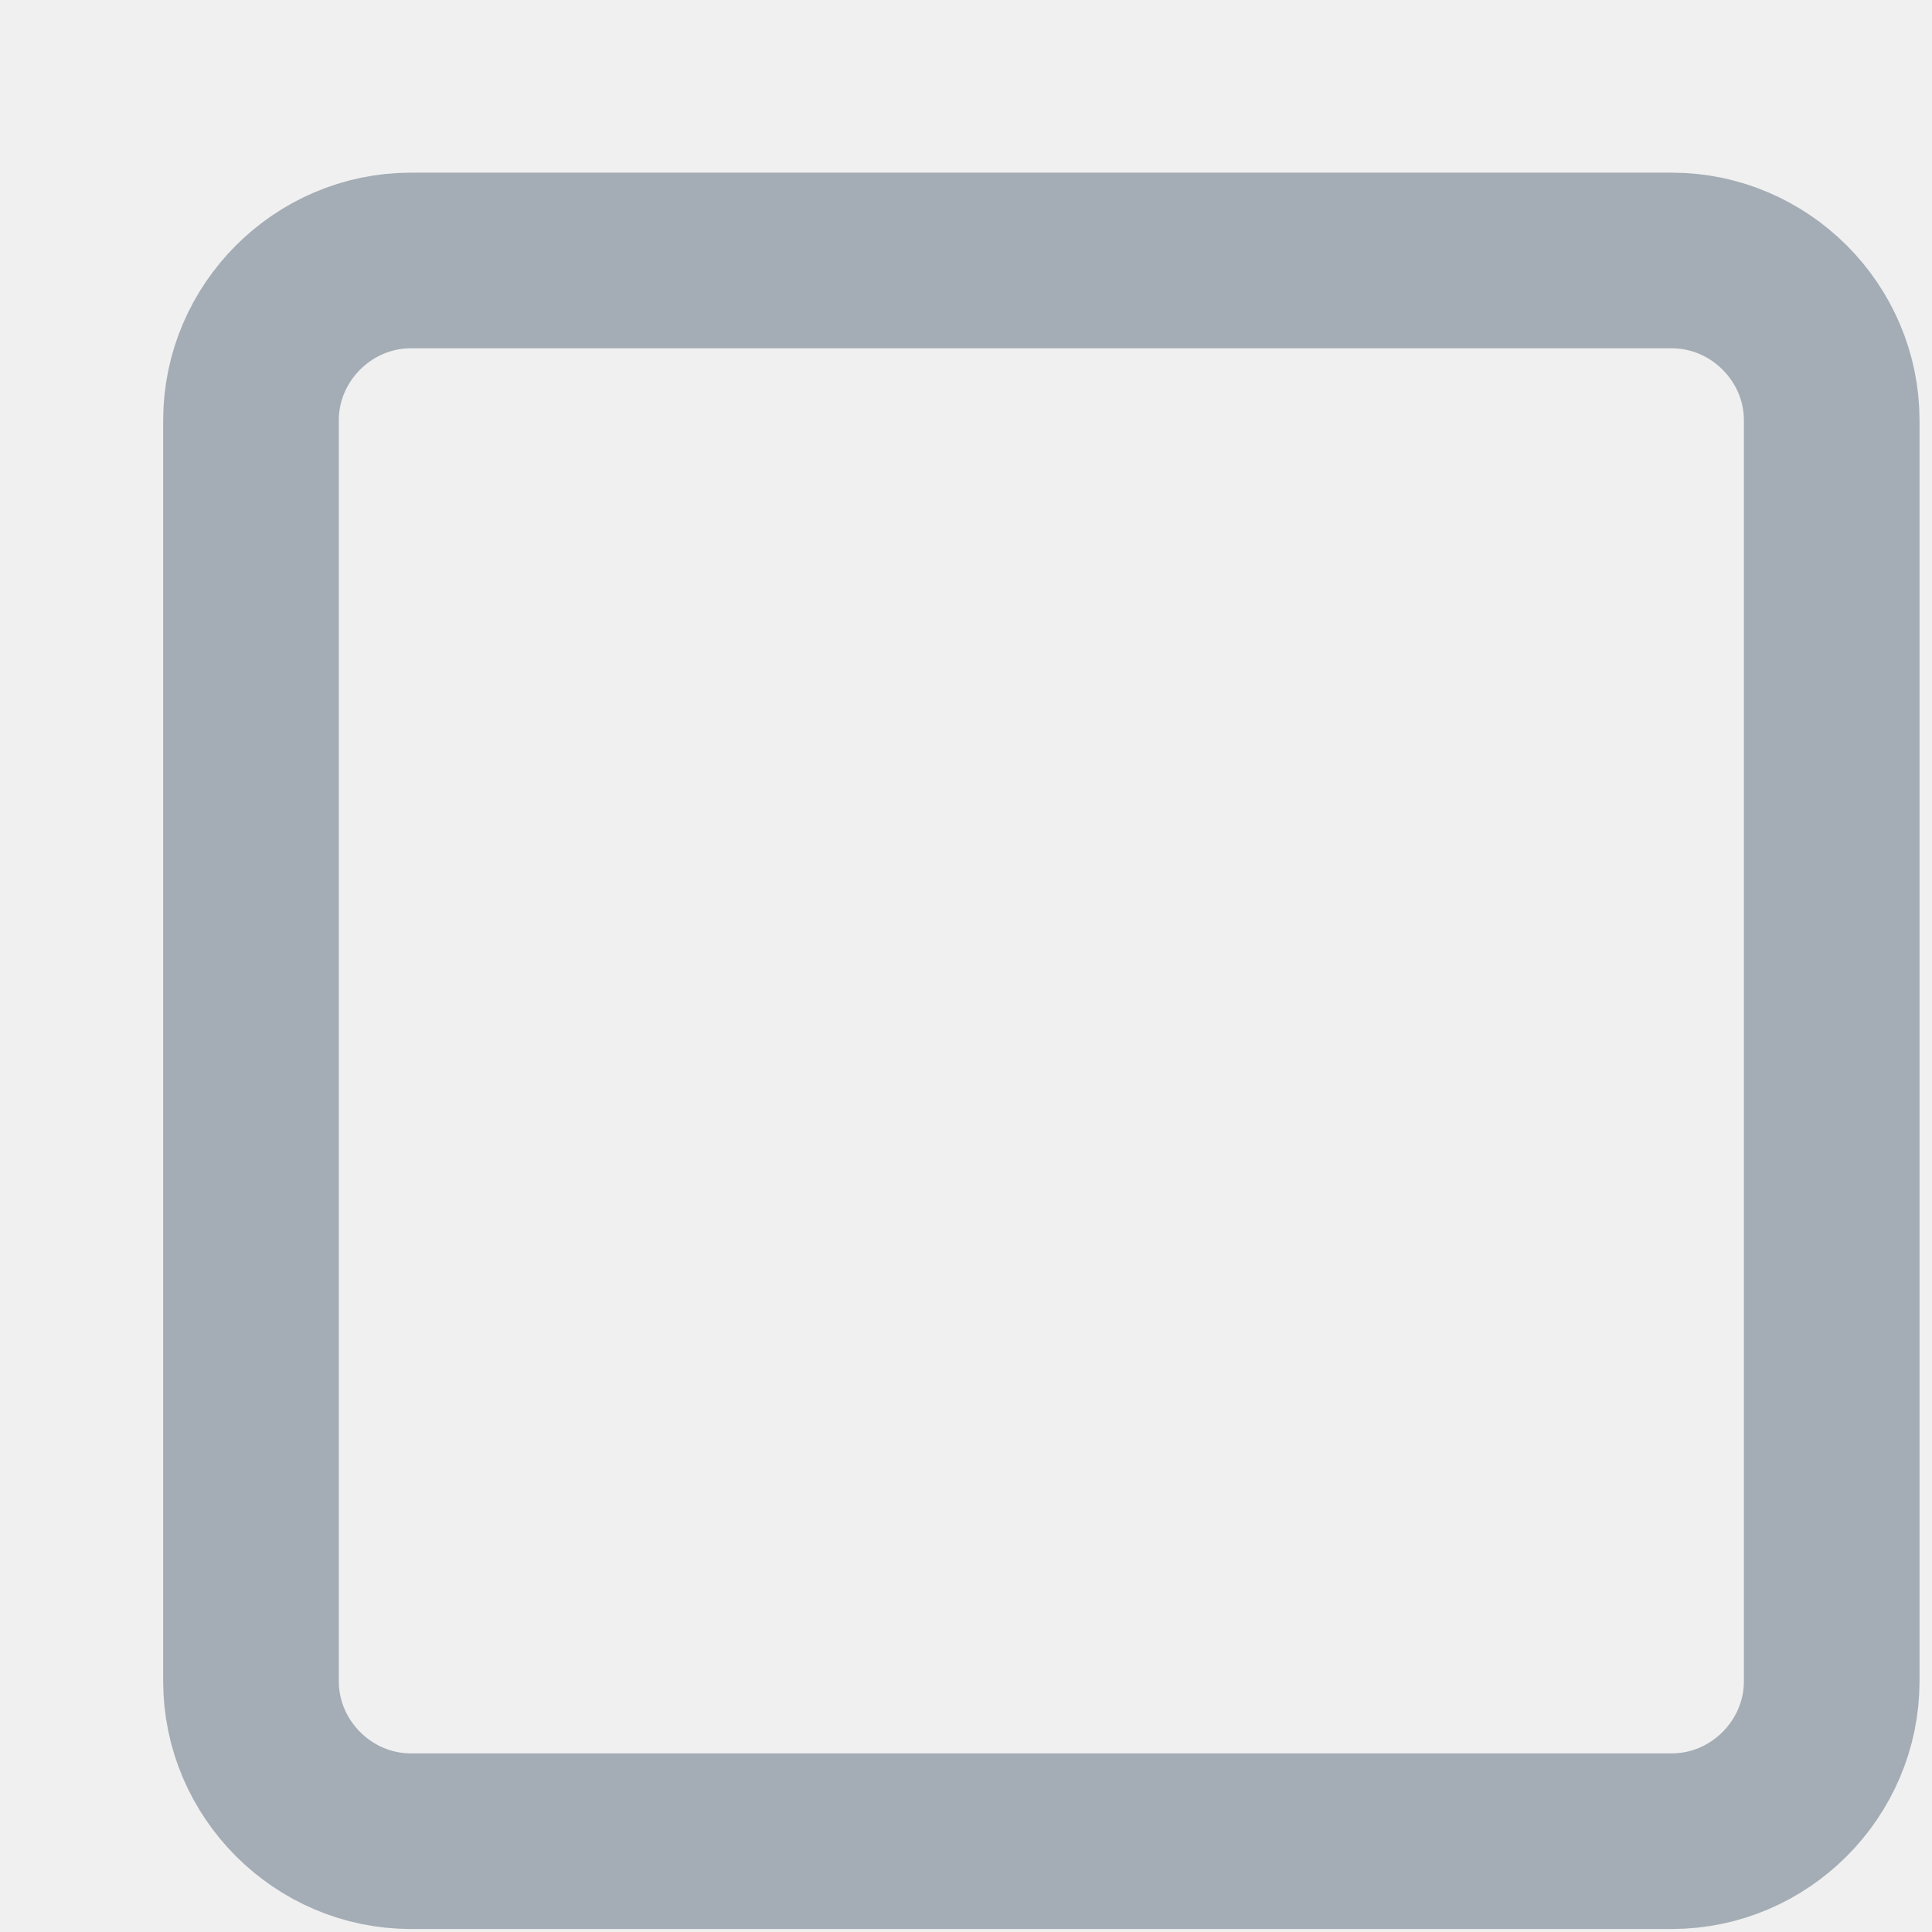
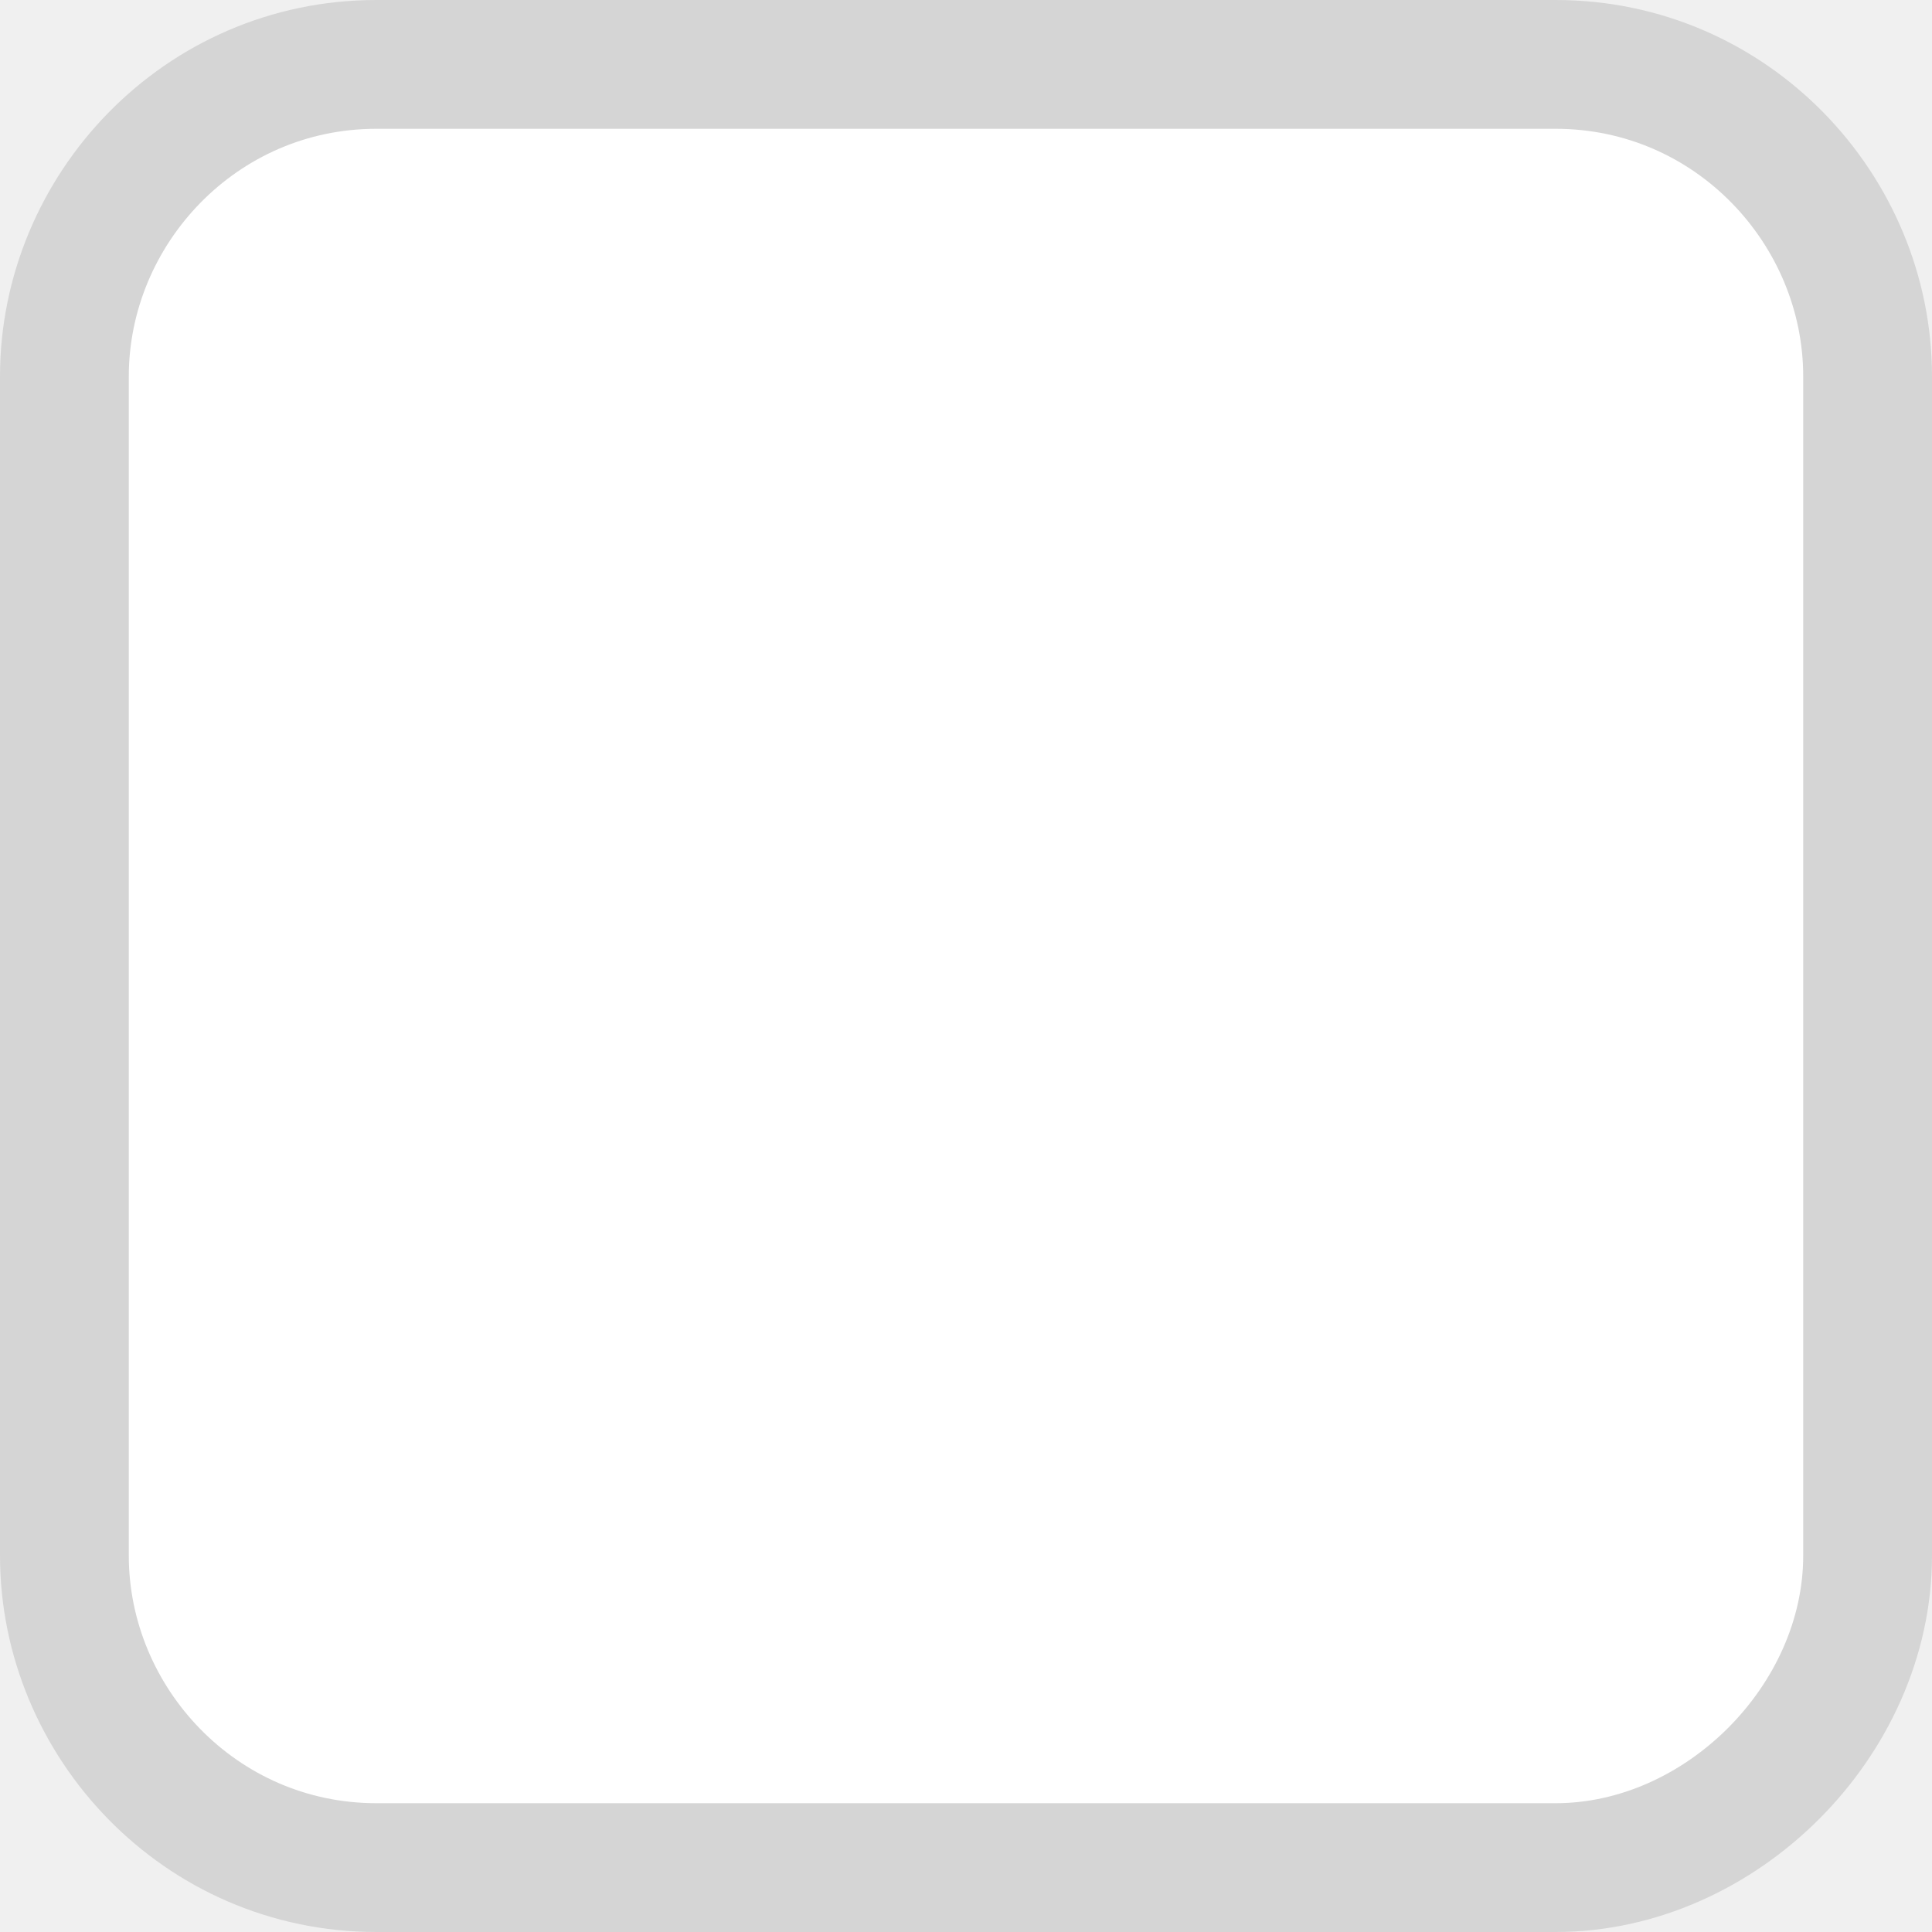
- <svg xmlns="http://www.w3.org/2000/svg" width="11" height="11" viewBox="0 0 11 11" fill="none">
-   <path d="M9.518 10.483H2.339C1.84 10.483 1.429 10.072 1.429 9.572V2.393C1.429 1.894 1.84 1.483 2.339 1.483H9.518C10.018 1.483 10.429 1.894 10.429 2.393V9.572C10.429 10.072 10.018 10.483 9.518 10.483Z" stroke="#34495E" stroke-opacity="0.4" stroke-miterlimit="10" />
+ <svg xmlns="http://www.w3.org/2000/svg" width="15" height="15" viewBox="0 0 15 15" fill="none">
+   <path d="M12.078 14.5H2.922C1.553 14.5 0.5 13.371 0.5 12.078V2.922C0.5 1.629 1.553 0.5 2.922 0.5H12.078C13.447 0.5 14.5 1.629 14.5 2.922V12.078C14.5 13.36 13.36 14.5 12.078 14.5Z" fill="white" stroke="#D5D5D5" />
</svg>
